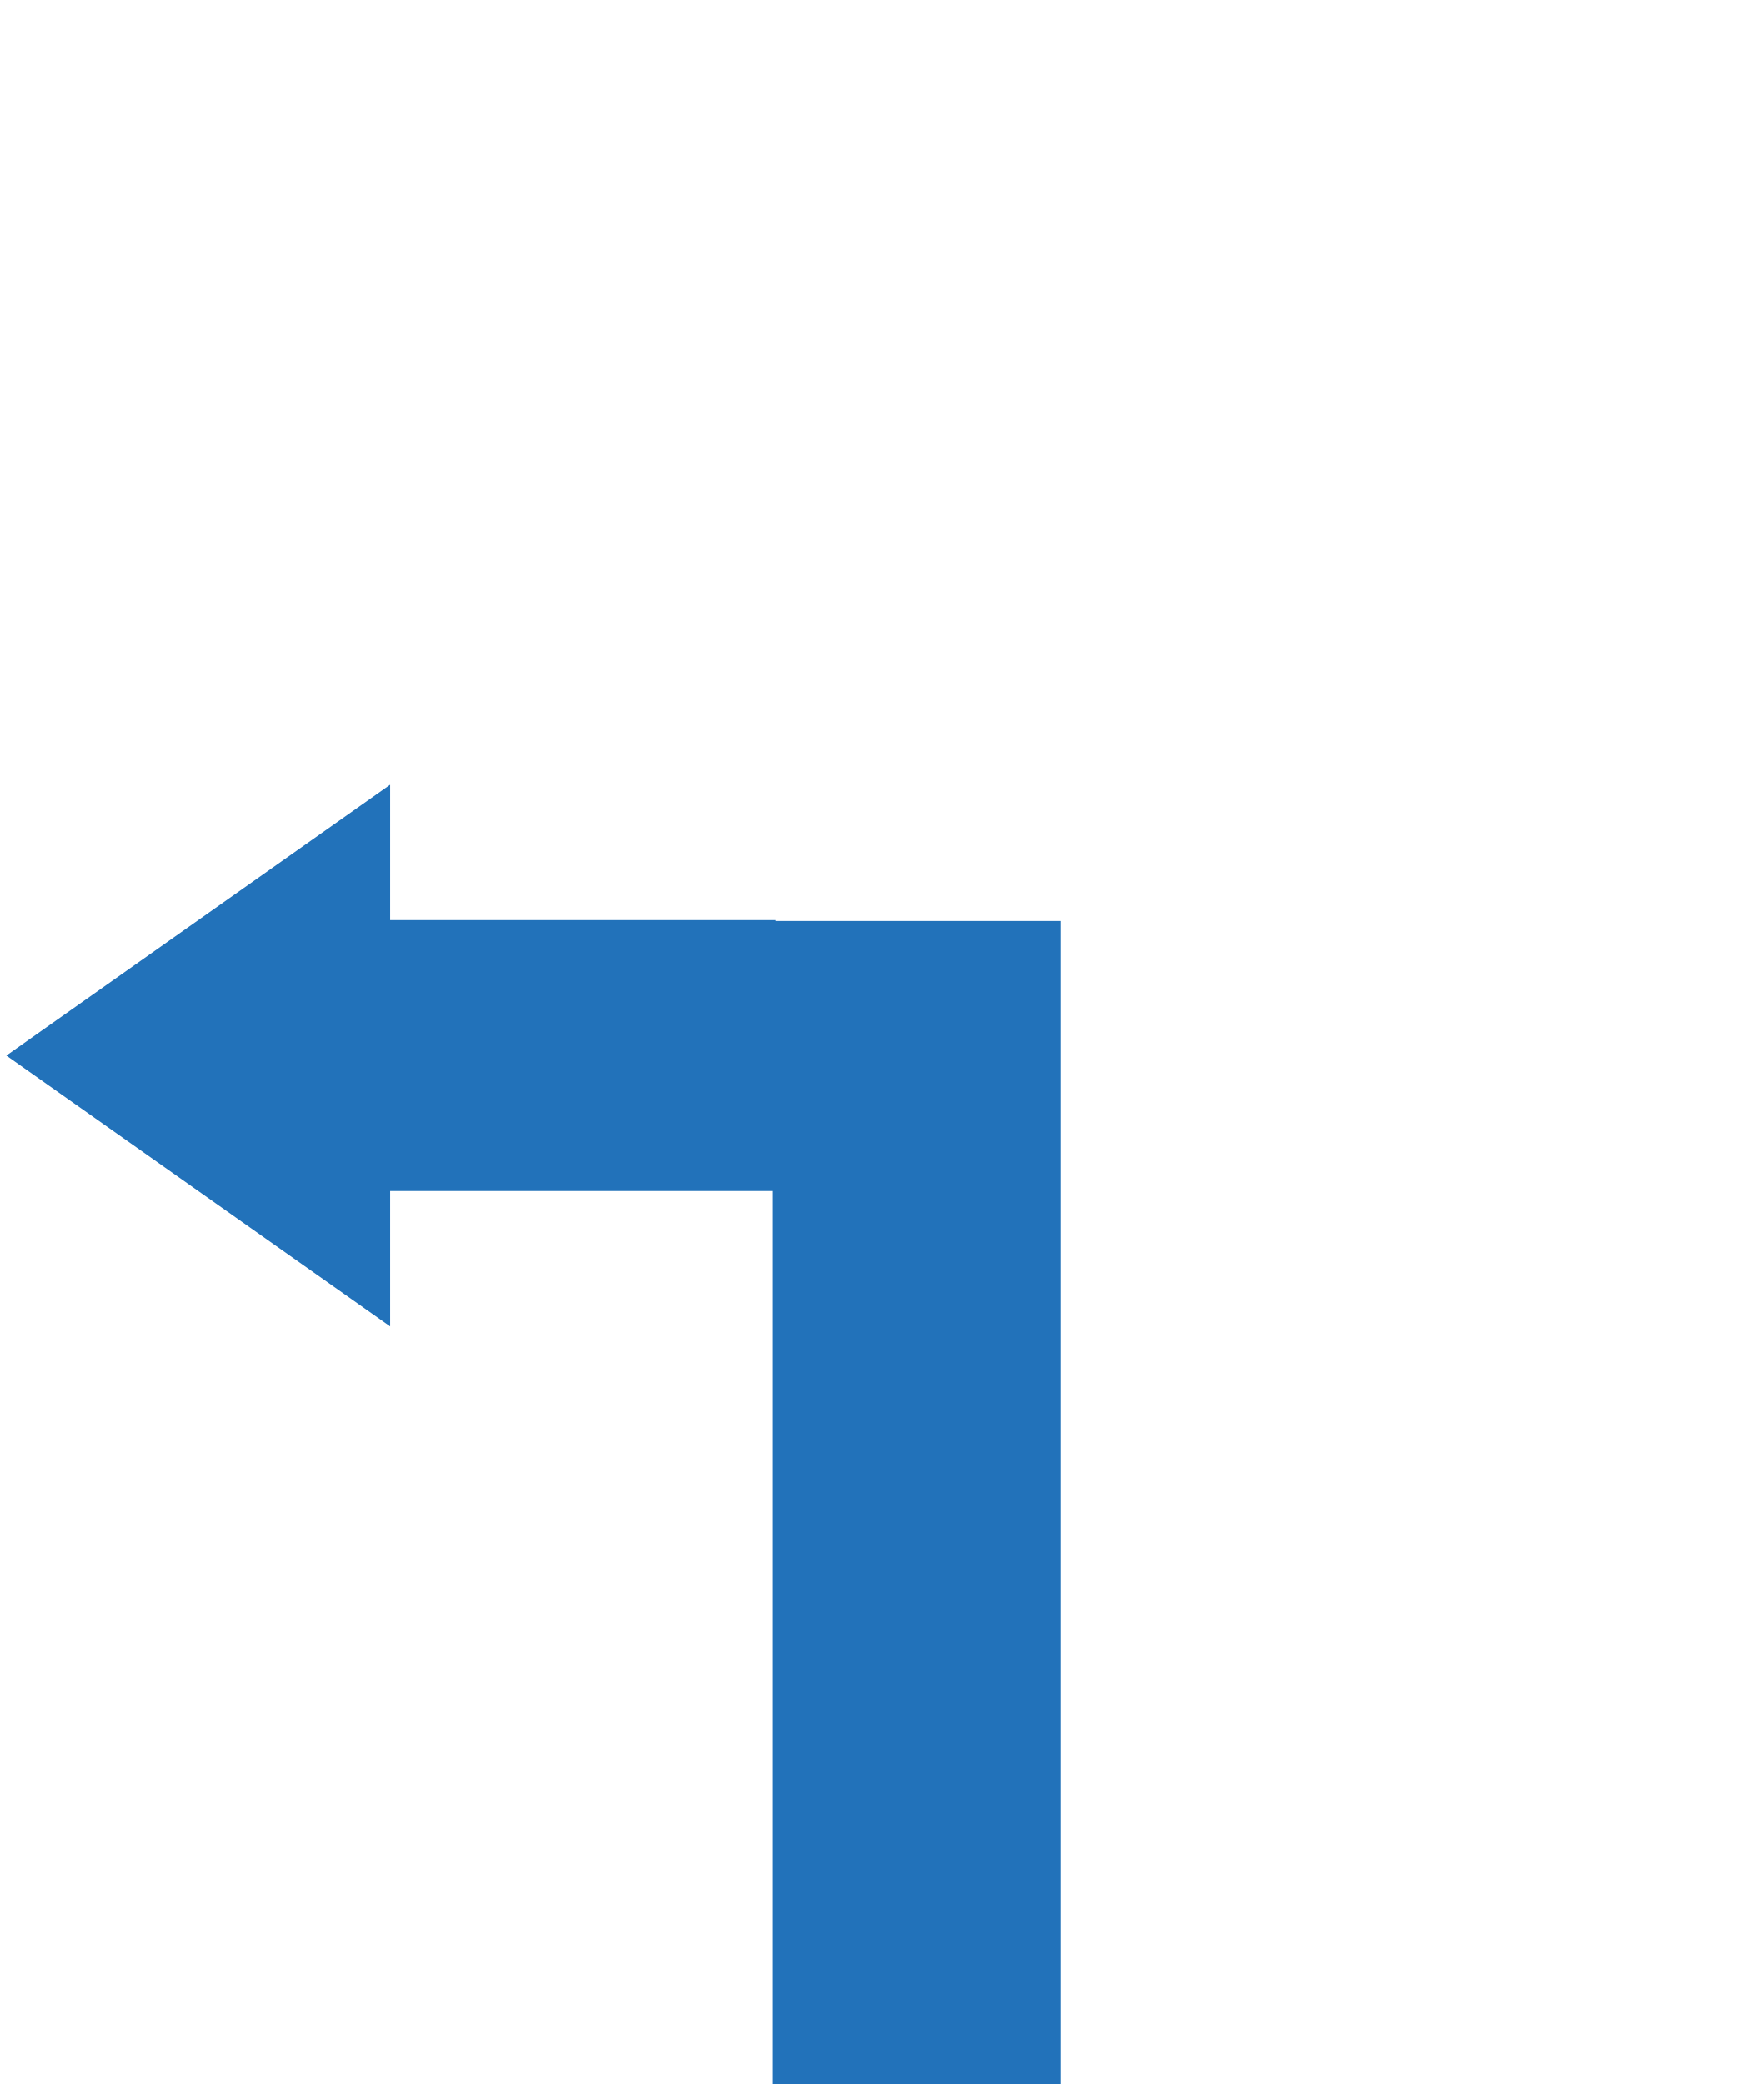
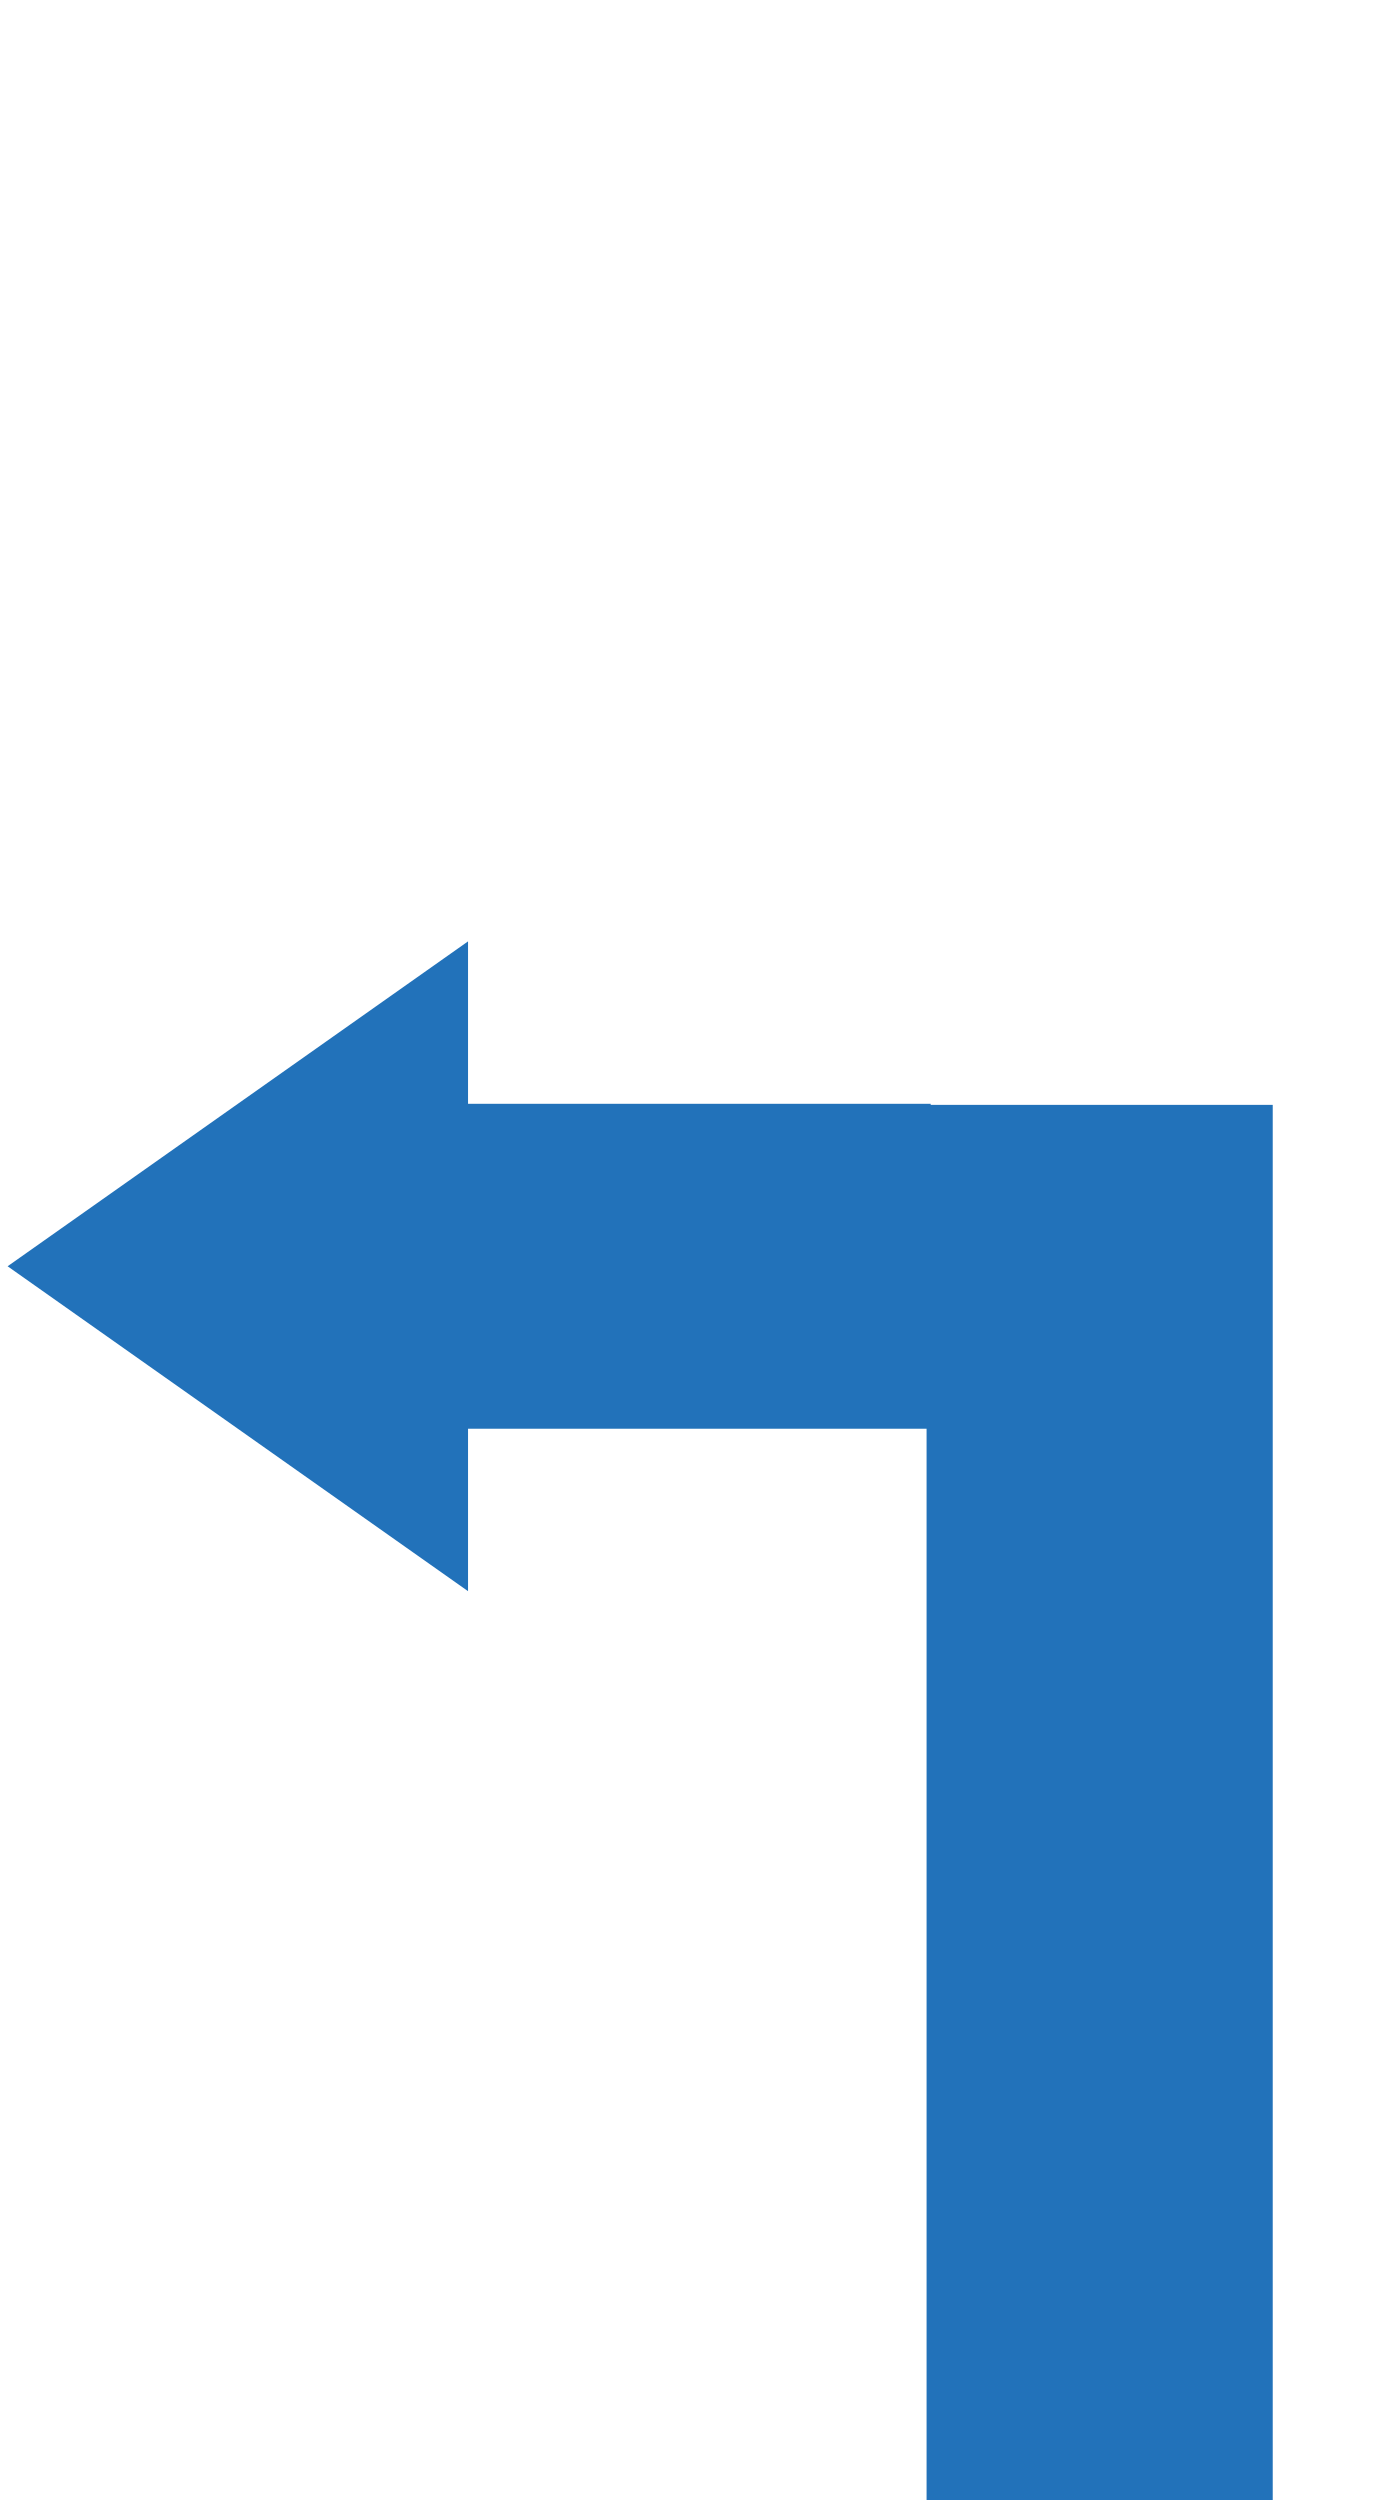
- <svg xmlns="http://www.w3.org/2000/svg" width="110" height="130">
+ <svg xmlns="http://www.w3.org/2000/svg" width="72" height="130">
  <g>
-     <rect fill="#fff" id="canvas_background" height="132" width="112" y="-1" x="-1" />
-     <g display="none" overflow="visible" y="0" x="0" height="100%" width="100%" id="canvasGrid">
-       <rect fill="url(#gridpattern)" stroke-width="0" y="0" x="0" height="100%" width="100%" />
+     <rect x="-1" y="-1" width="74" height="132" id="canvas_background" fill="#fff" />
+     <g id="canvasGrid" display="none">
+       <rect id="svg_3" width="100%" height="100%" x="0" y="0" stroke-width="0" fill="url(#gridpattern)" />
    </g>
  </g>
  <g>
-     <path stroke="#000" transform="rotate(-90 24.39499,65.84624) " id="svg_1" d="m7.5,65.789l16.895,-23.942l16.895,23.942l-8.447,0l0,24.058l-16.895,0l0,-24.058l-8.447,0z" stroke-width="0" fill="#2272ba" />
-     <rect id="svg_2" height="88" width="18" y="57.453" x="48.182" stroke-opacity="null" stroke-width="0" stroke="#000" fill="#2272ba" />
+     <path fill="#2272ba" stroke-width="0" d="m7.5,65.789l16.895,-23.942l16.895,23.942l-8.447,0l0,24.058l-16.895,0l0,-24.058l-8.447,0l-0,0z" id="svg_1" transform="rotate(-90 24.39499,65.84624) " stroke="#000" />
+     <rect fill="#2272ba" stroke="#000" stroke-width="0" stroke-opacity="null" x="48.182" y="57.453" width="18" height="88" id="svg_2" />
  </g>
</svg>
